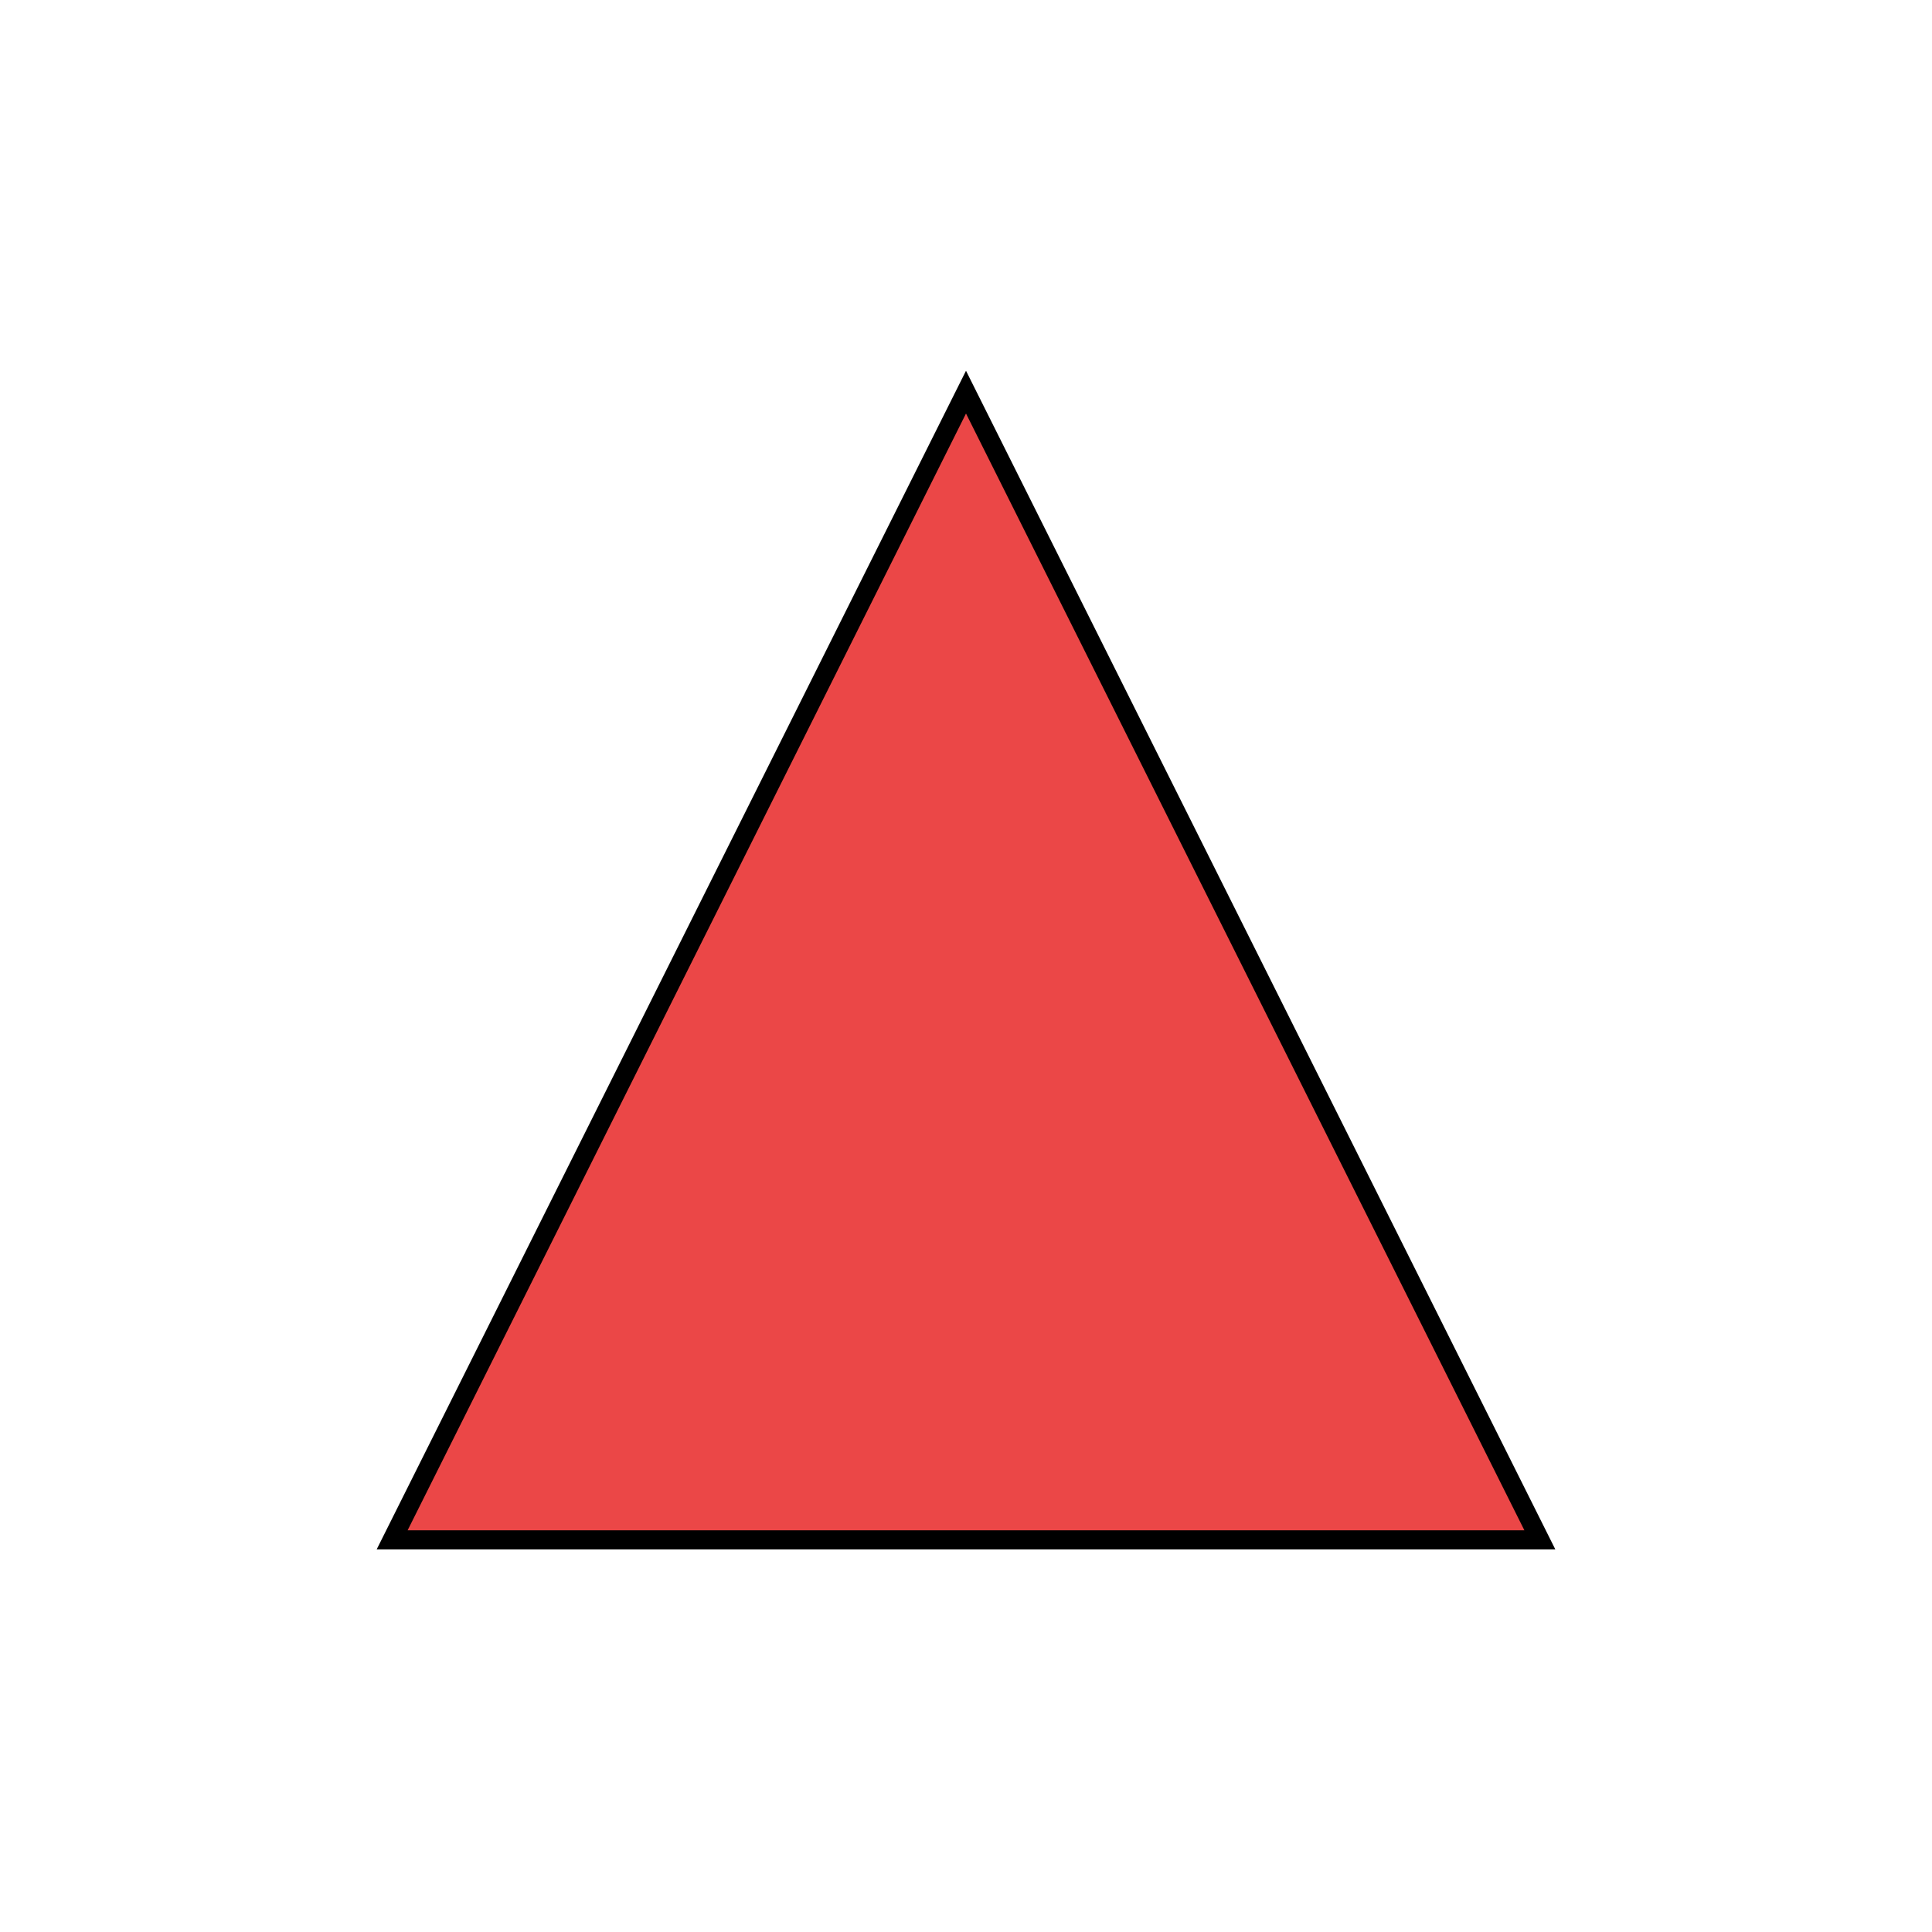
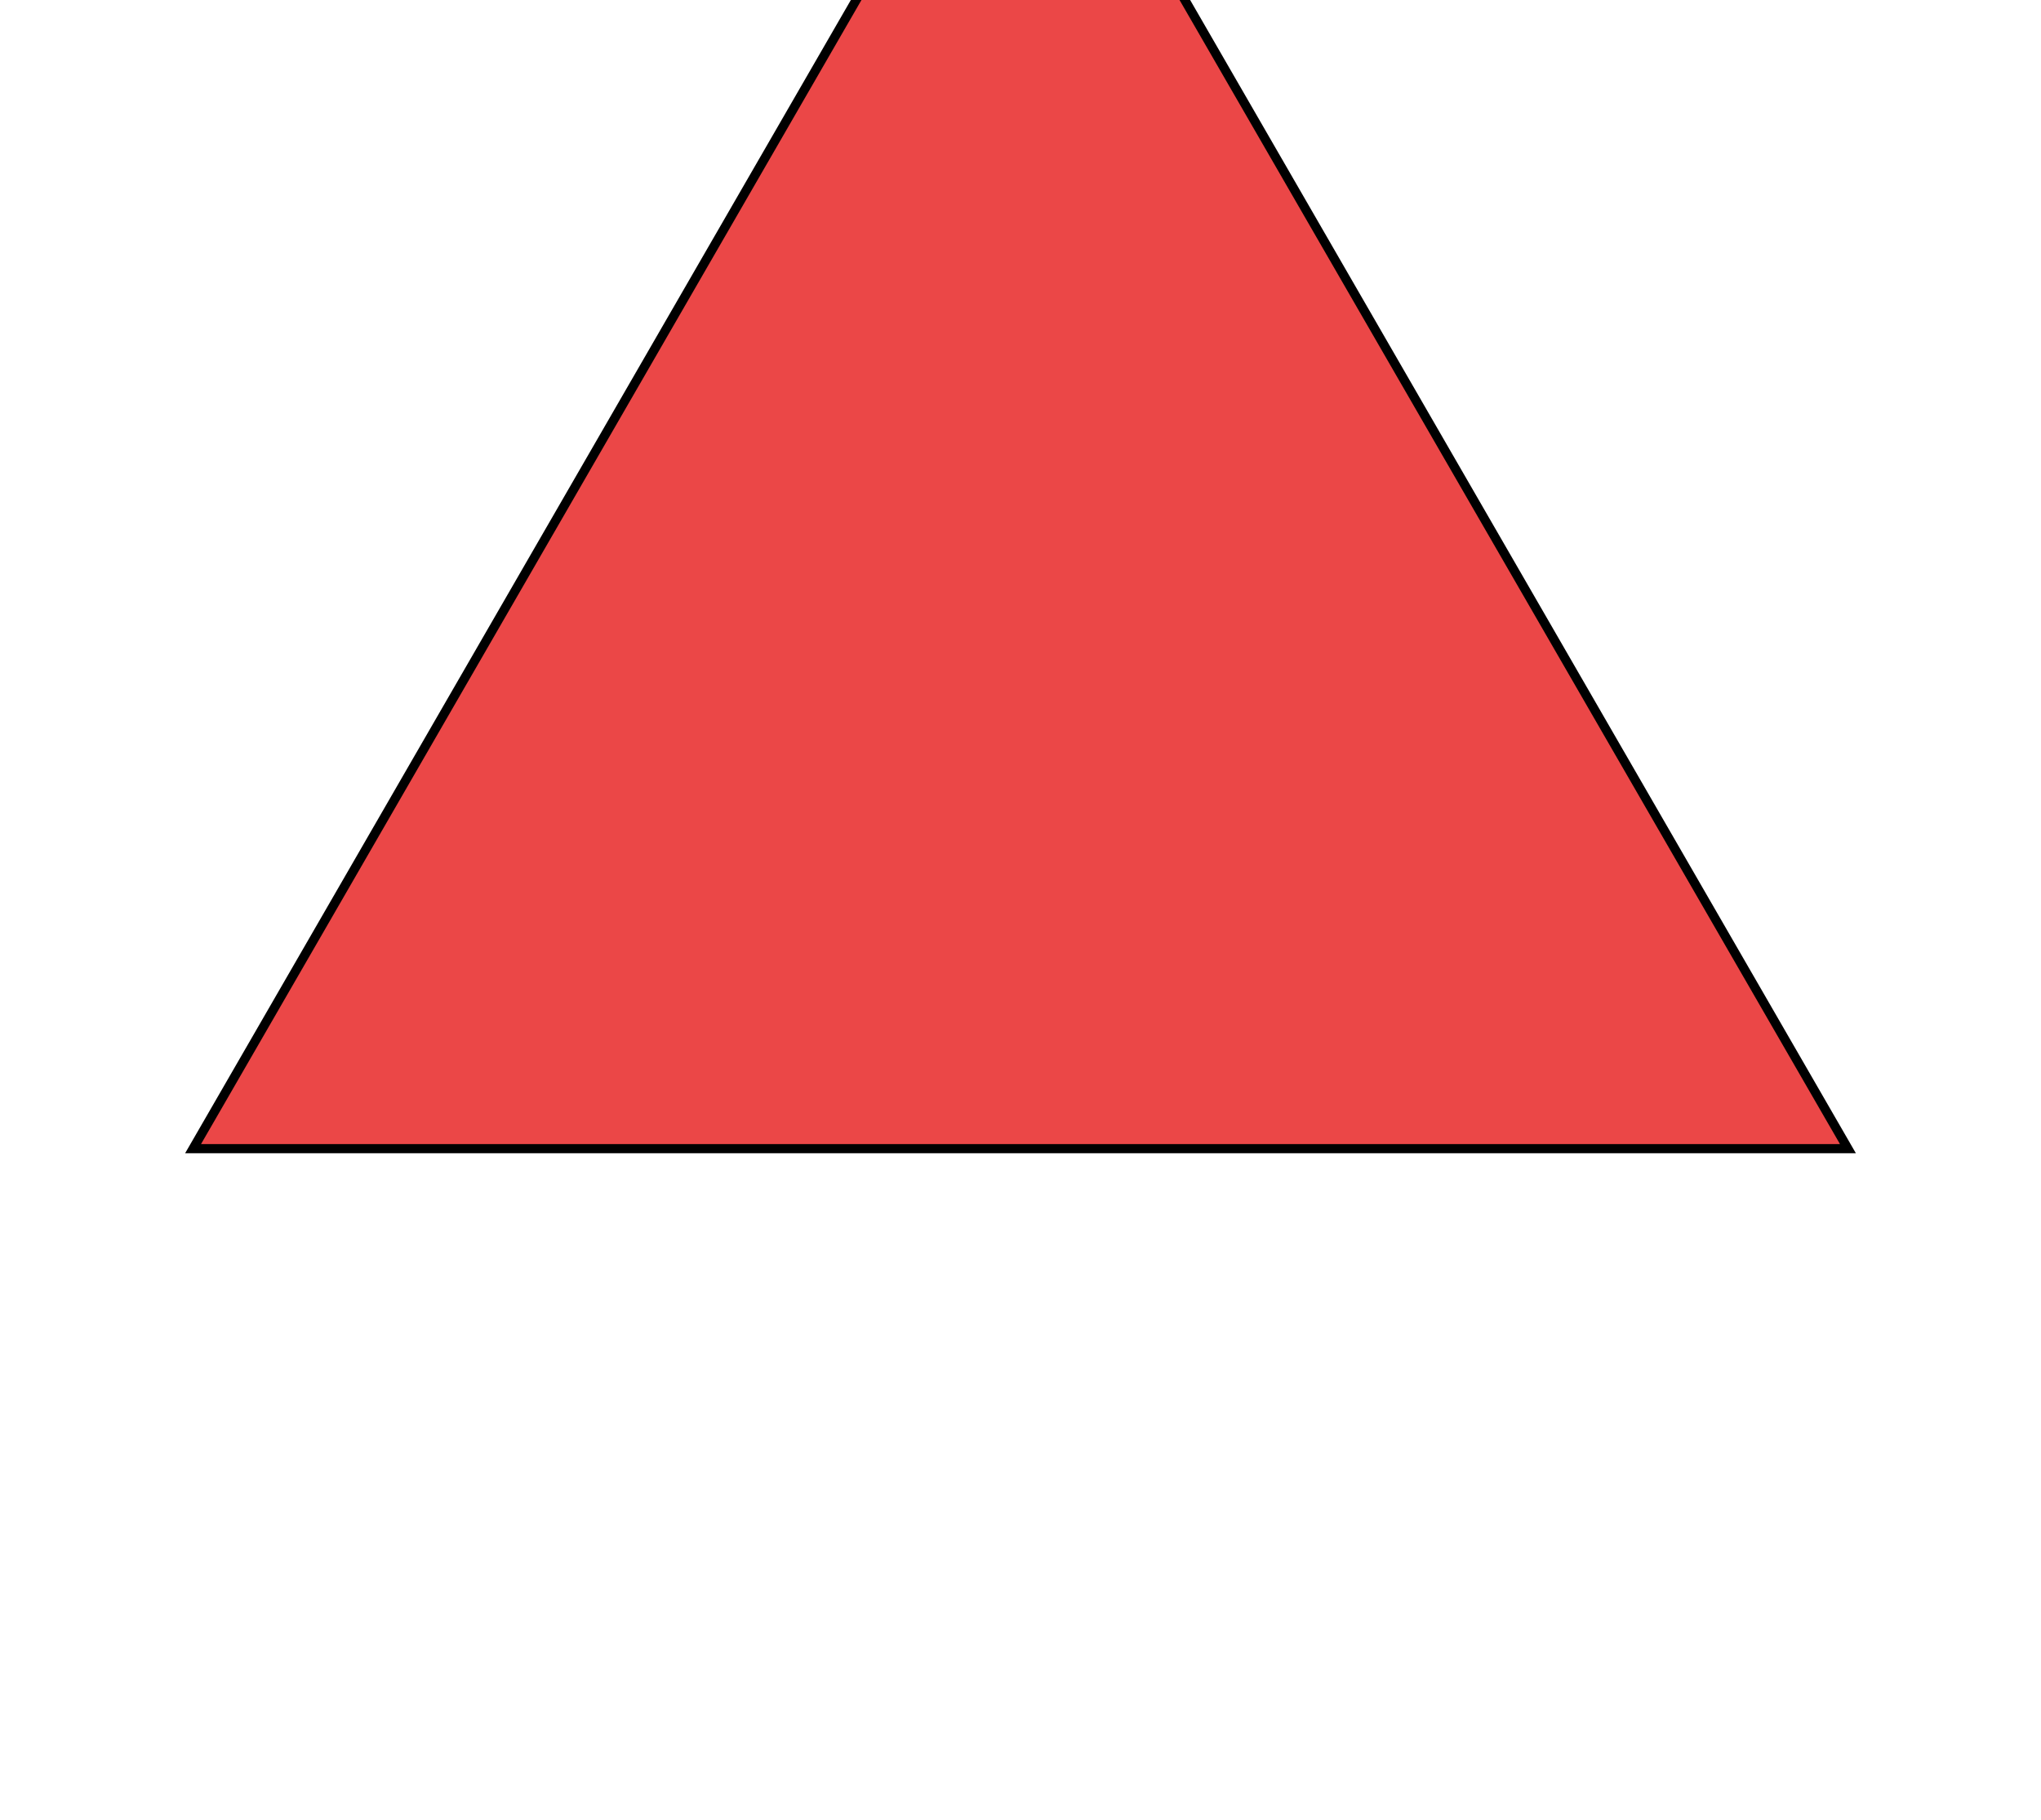
- <svg xmlns="http://www.w3.org/2000/svg" width="101.0" height="101.0" viewBox="-50.5 -50.5 101.0 101.0" style="">
+ <svg xmlns="http://www.w3.org/2000/svg" width="222.0" height="197.885" viewBox="-111.0 -72.962 222.0 197.885" style="">
  <g>
    <defs />
-     <path transform="matrix(1.0,0.0,0.0,-1.0,0.0,0.0)" style="stroke-width: 1.0px; stroke: hsla(0.0, 0.0%, 0.0%, 1.0); stroke-linecap: butt; stroke-linejoin: miter;  fill: hsla(0.0, 80.0%, 60.0%, 1.0);" d="M -30,-30 L 0,30 L 30,-30 Z" />
+     <path transform="matrix(1.0,0.0,0.0,-1.0,0.0,0.0)" style="stroke-width: 1.0px; stroke: hsla(0.0, 0.0%, 0.0%, 1.0); stroke-linecap: butt; stroke-linejoin: miter;  fill: hsla(0.0, 80.0%, 60.0%, 1.0);" d="M 0,0 M 0,0 M 0,103.923 L 90,-51.962 L -90,-51.962 L 0,103.923 Z" />
  </g>
</svg>
